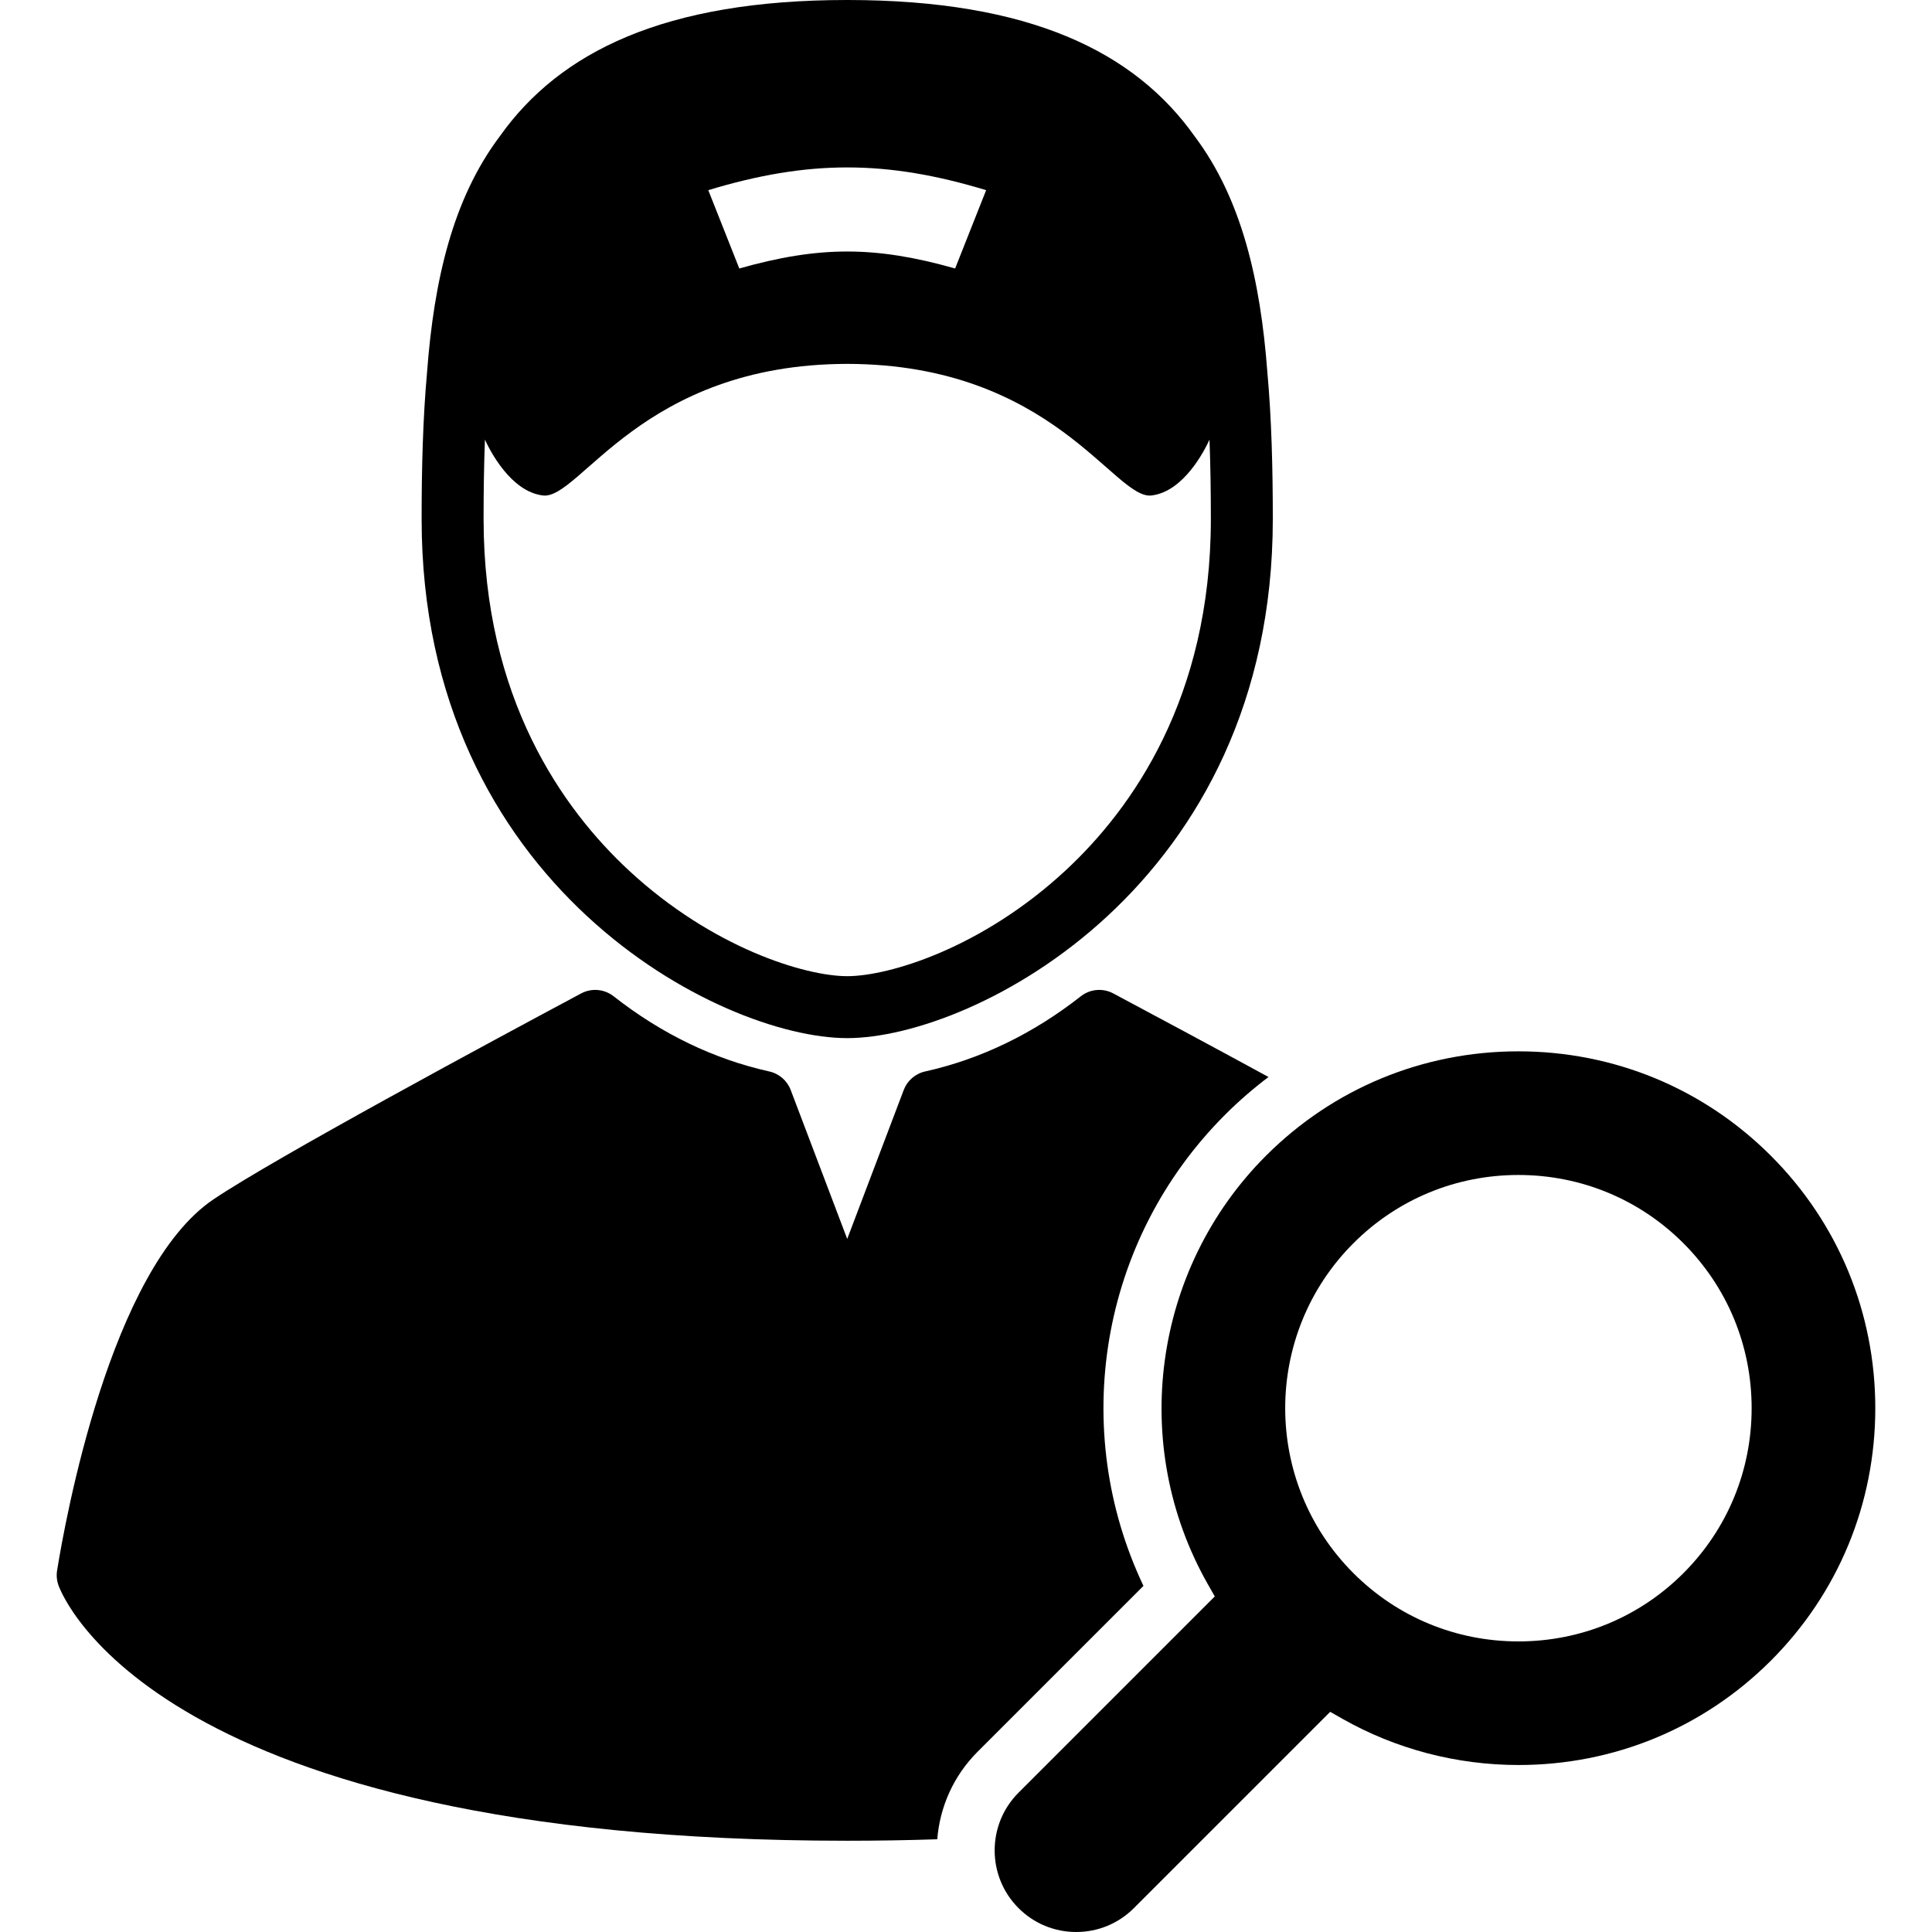
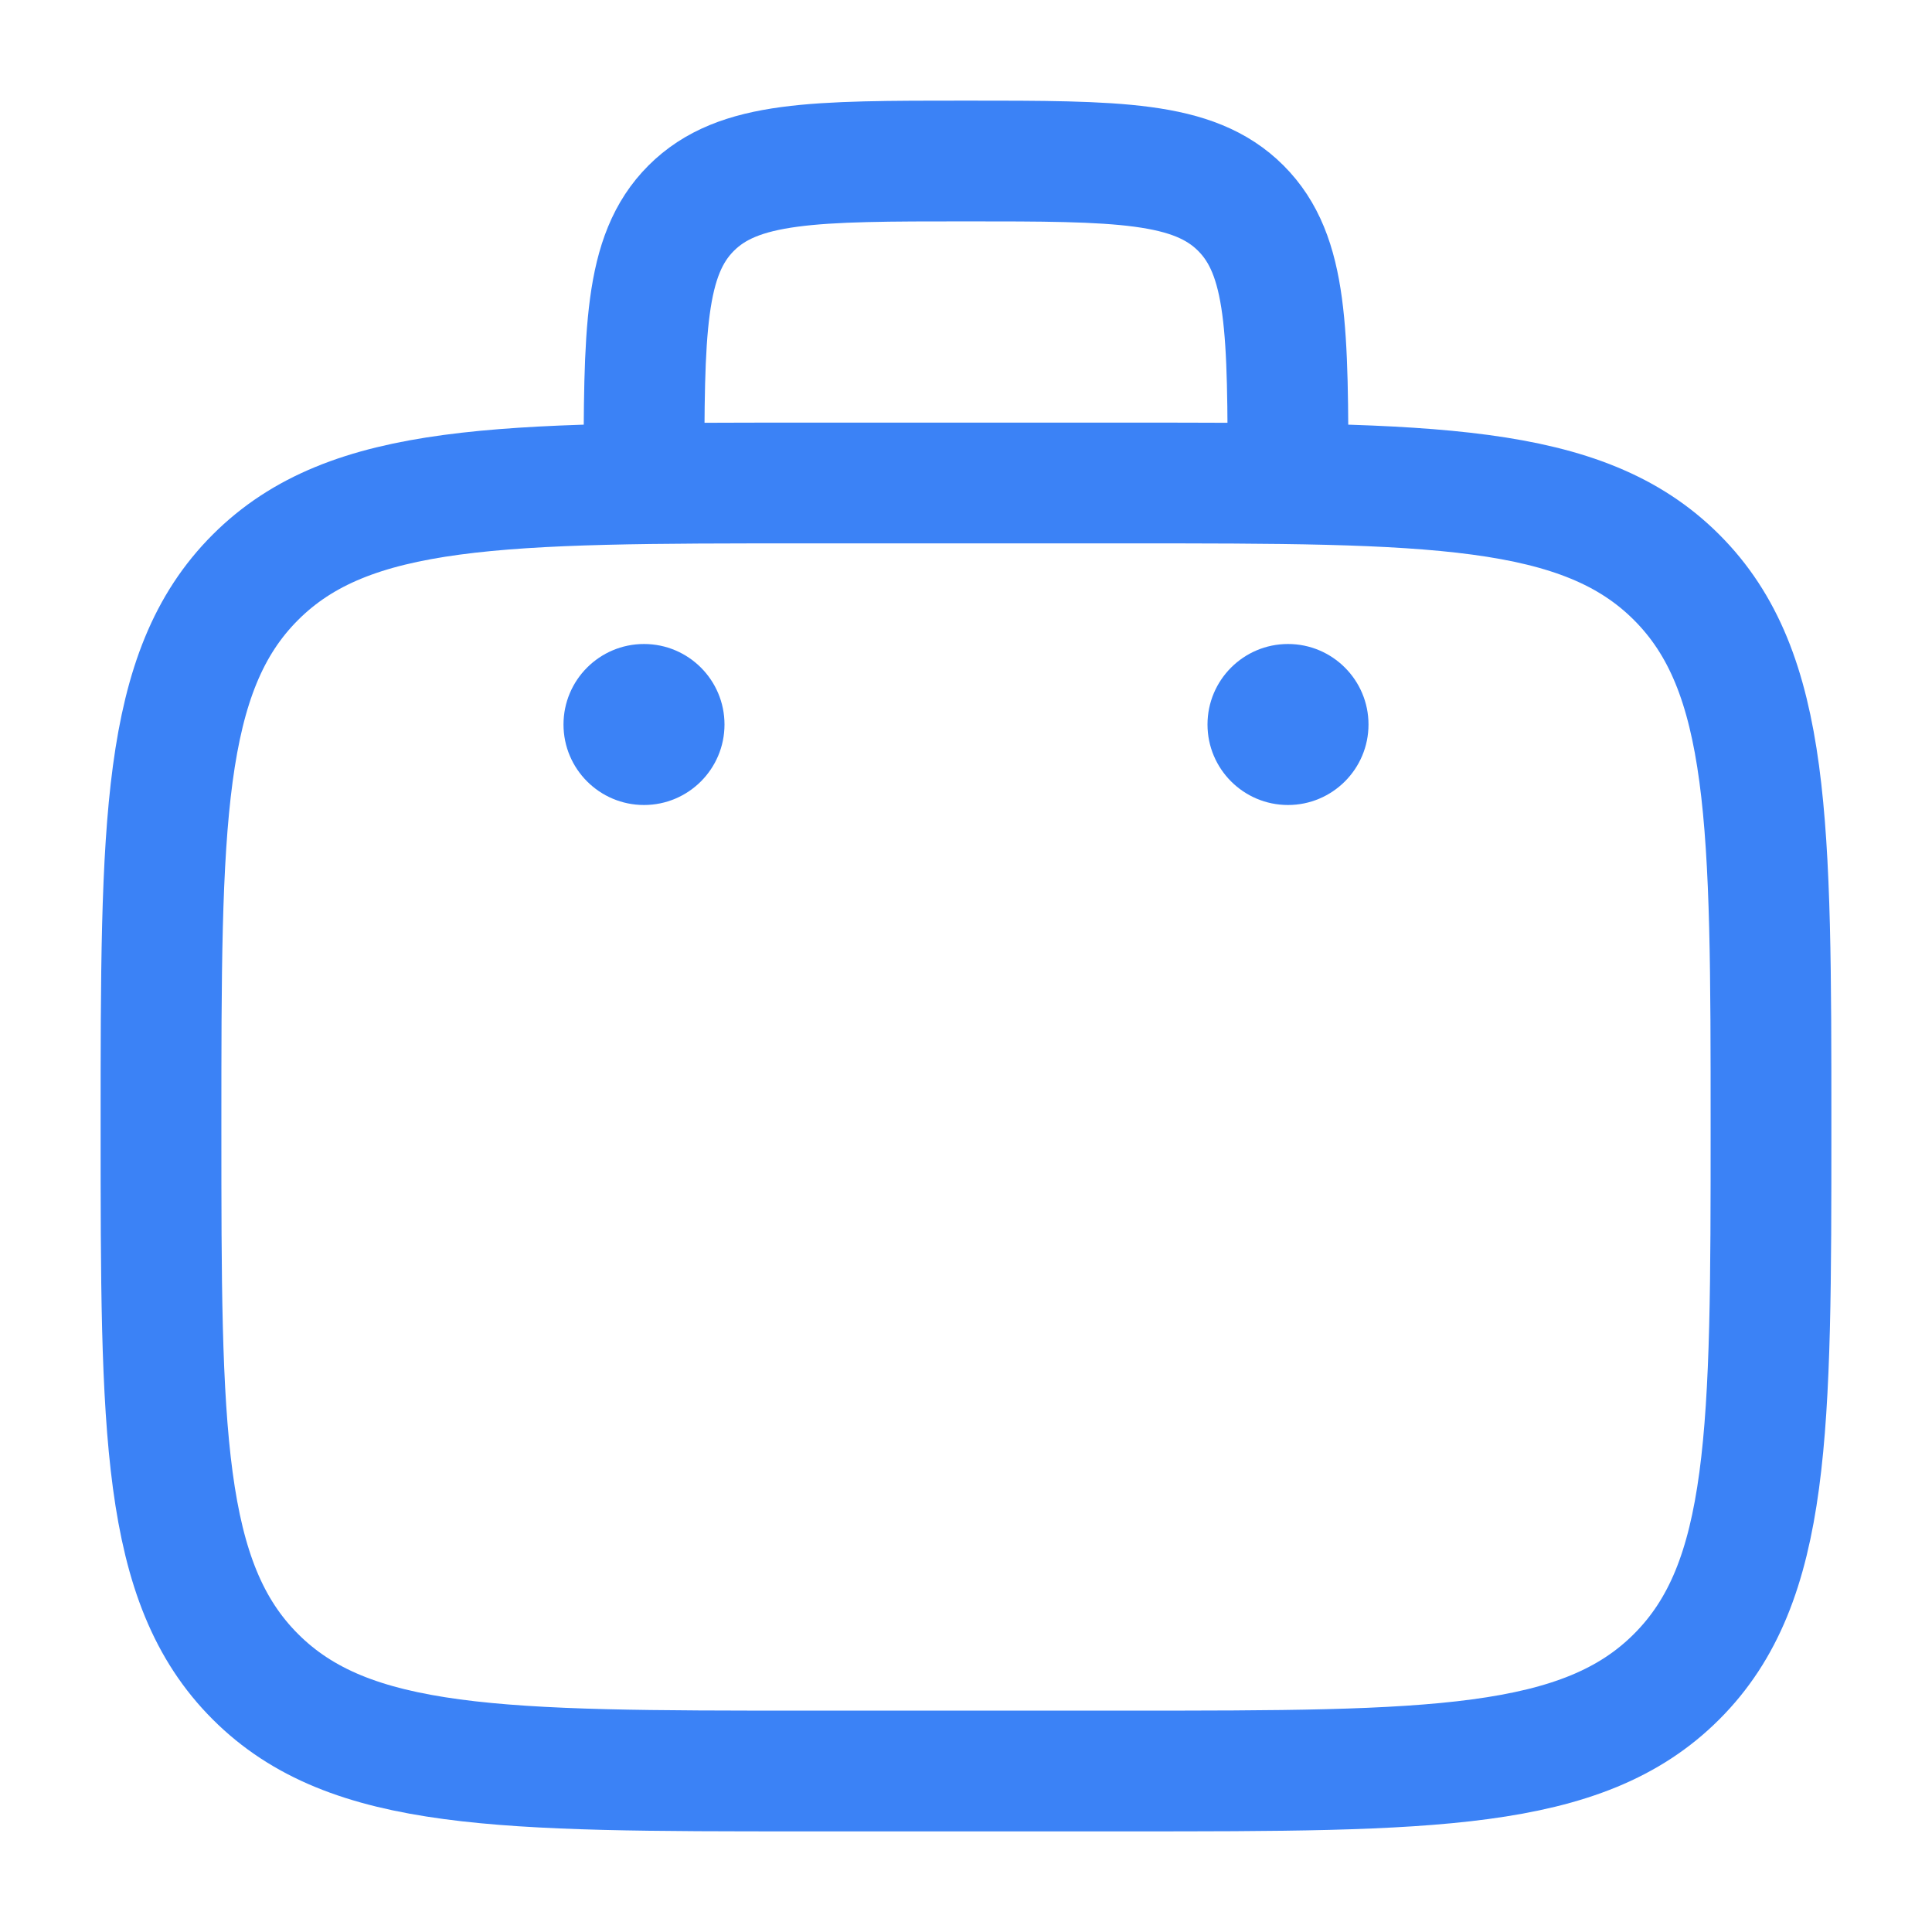
- <svg xmlns="http://www.w3.org/2000/svg" fill="#000000" height="800px" width="800px" version="1.1" id="Capa_1" viewBox="0 0 367.004 367.004" xml:space="preserve">
-   <g>
-     <path d="M160.937,197.203c24.125,0,80.846-29.033,80.846-98.603c0-9.705-0.236-19.081-1.037-27.94   c-1.313-17.427-4.883-32.872-13.768-44.71C215.578,9.838,195.629,0,160.937,0c-34.68,0-54.628,9.833-66.029,25.937   C86.012,37.778,82.44,53.231,81.127,70.669c-0.799,8.856-1.035,18.229-1.035,27.932C80.092,168.17,136.812,197.203,160.937,197.203   z M187.328,36.123c-2.355,5.951-3.535,8.926-5.891,14.877c-15.209-4.297-25.791-4.297-41,0c-2.355-5.951-3.533-8.926-5.891-14.877   C153.566,30.365,168.308,30.365,187.328,36.123z M92.119,83.517c0.932,2.037,4.889,9.869,11.014,10.604   c7.041,0.844,18.729-24.936,57.805-24.998c39.076,0.063,50.764,25.842,57.805,24.998c6.125-0.735,10.082-8.567,11.014-10.604   c0.189,4.992,0.259,10.046,0.259,15.084c0,34.006-15.015,55.076-27.612,66.763c-15.871,14.726-33.492,20.071-41.465,20.071   c-7.973,0-25.594-5.345-41.465-20.071c-12.598-11.687-27.612-32.757-27.612-66.763C91.86,93.562,91.93,88.509,92.119,83.517z" />
-     <path d="M232.705,211.768c2.605-2.606,5.371-4.994,8.26-7.181c-11.223-6.117-22.109-11.933-29.153-15.697l-0.331-0.177   c-1.982-1.059-4.403-0.847-6.169,0.541c-9.085,7.132-19.035,11.938-29.574,14.283c-1.861,0.414-3.391,1.738-4.066,3.521   l-10.734,28.291l-10.734-28.291c-0.675-1.783-2.204-3.106-4.066-3.521c-10.539-2.346-20.489-7.152-29.573-14.283   c-1.769-1.388-4.188-1.601-6.17-0.541c-17.138,9.158-58.25,31.302-69.829,39.106c-19.621,13.219-28.199,61.053-29.72,70.508   c-0.15,0.938-0.064,1.898,0.253,2.793c0.703,1.982,18.709,48.548,149.84,48.548c5.933,0,11.627-0.098,17.105-0.28   c0.481-6.064,3.029-11.993,7.657-16.622l31.512-31.511C203.113,271.581,208.833,235.64,232.705,211.768z" />
-     <path d="M336.396,219.546c-12.79-12.79-29.821-19.834-47.957-19.834c-18.135,0-35.166,7.044-47.955,19.834   c-21.512,21.511-26.052,54.982-11.04,81.396l1.317,2.319l-37.284,37.284c-6.042,6.043-6.041,15.876,0.002,21.92   c2.927,2.927,6.819,4.539,10.958,4.539c4.142,0,8.033-1.612,10.96-4.54l37.285-37.283l2.317,1.315   c10.126,5.748,21.698,8.787,33.464,8.787c18.127,0,35.149-7.04,47.933-19.824c12.791-12.79,19.835-29.822,19.835-47.957   C356.231,249.367,349.187,232.336,336.396,219.546z M319.779,298.842c-8.357,8.358-19.488,12.962-31.339,12.962   c-11.851,0-22.982-4.603-31.341-12.962c-17.281-17.281-17.281-45.399,0-62.68c8.359-8.359,19.49-12.962,31.341-12.962   c11.851,0,22.981,4.604,31.339,12.963c8.359,8.358,12.963,19.488,12.963,31.339S328.138,290.483,319.779,298.842z" />
+ <svg xmlns="http://www.w3.org/2000/svg" width="800px" height="800px" viewBox="0 0 24 24" fill="none">
+   <g id="SVGRepo_bgCarrier" stroke-width="0" />
+   <g id="SVGRepo_tracerCarrier" stroke-linecap="round" stroke-linejoin="round" />
+   <g id="SVGRepo_iconCarrier">
+     <path d="M2 14C2 10.229 2 8.343 3.172 7.172C4.343 6 6.229 6 10 6H14C17.771 6 19.657 6 20.828 7.172C22 8.343 22 10.229 22 14C22 17.771 22 19.657 20.828 20.828C19.657 22 17.771 22 14 22H10C6.229 22 4.343 22 3.172 20.828C2 19.657 2 17.771 2 14Z" stroke="#3b82f6" stroke-width="1.5" />
+     <path d="M16 6C16 4.114 16 3.172 15.414 2.586C14.828 2 13.886 2 12 2C10.114 2 9.172 2 8.586 2.586C8 3.172 8 4.114 8 6" stroke="#3b82f6" stroke-width="1.5" />
+     <path d="M17 9C17 9.552 16.552 10 16 10C15.448 10 15 9.552 15 9C15 8.448 15.448 8 16 8C16.552 8 17 8.448 17 9Z" fill="#3b82f6" />
+     <path d="M9 9C9 9.552 8.552 10 8 10C7.448 10 7 9.552 7 9C7 8.448 7.448 8 8 8C8.552 8 9 8.448 9 9Z" fill="#3b82f6" />
  </g>
</svg>
